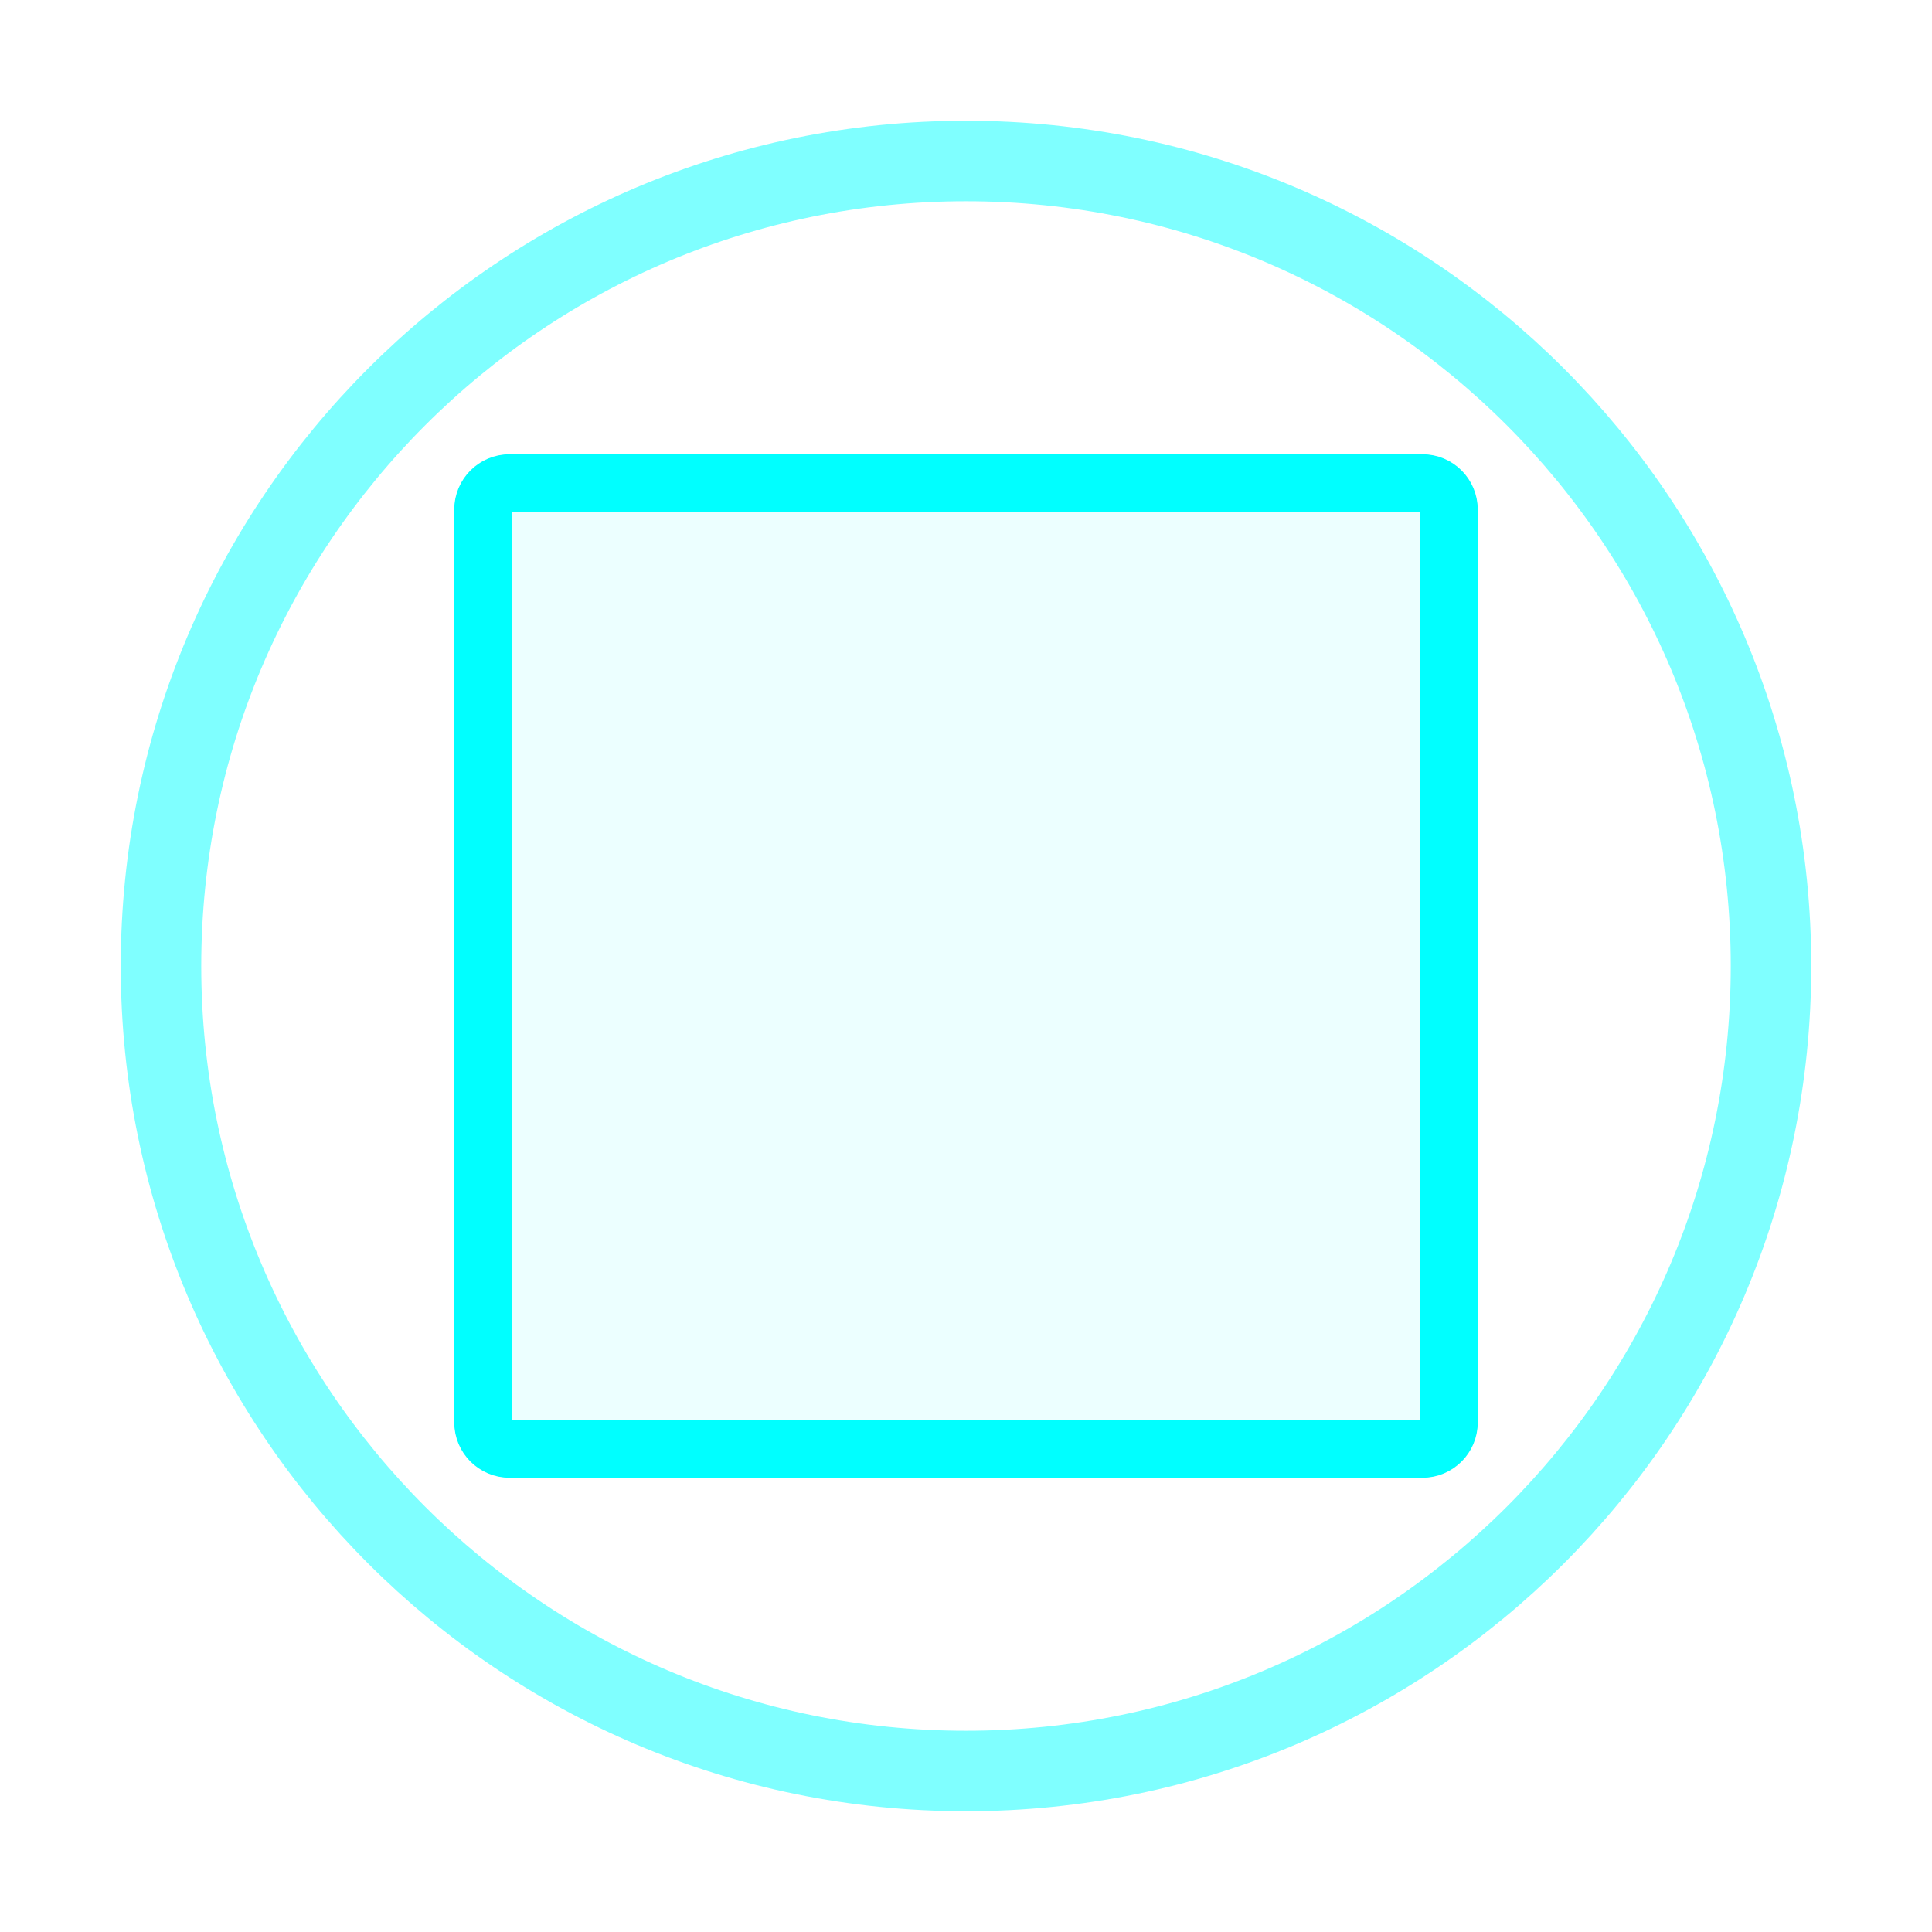
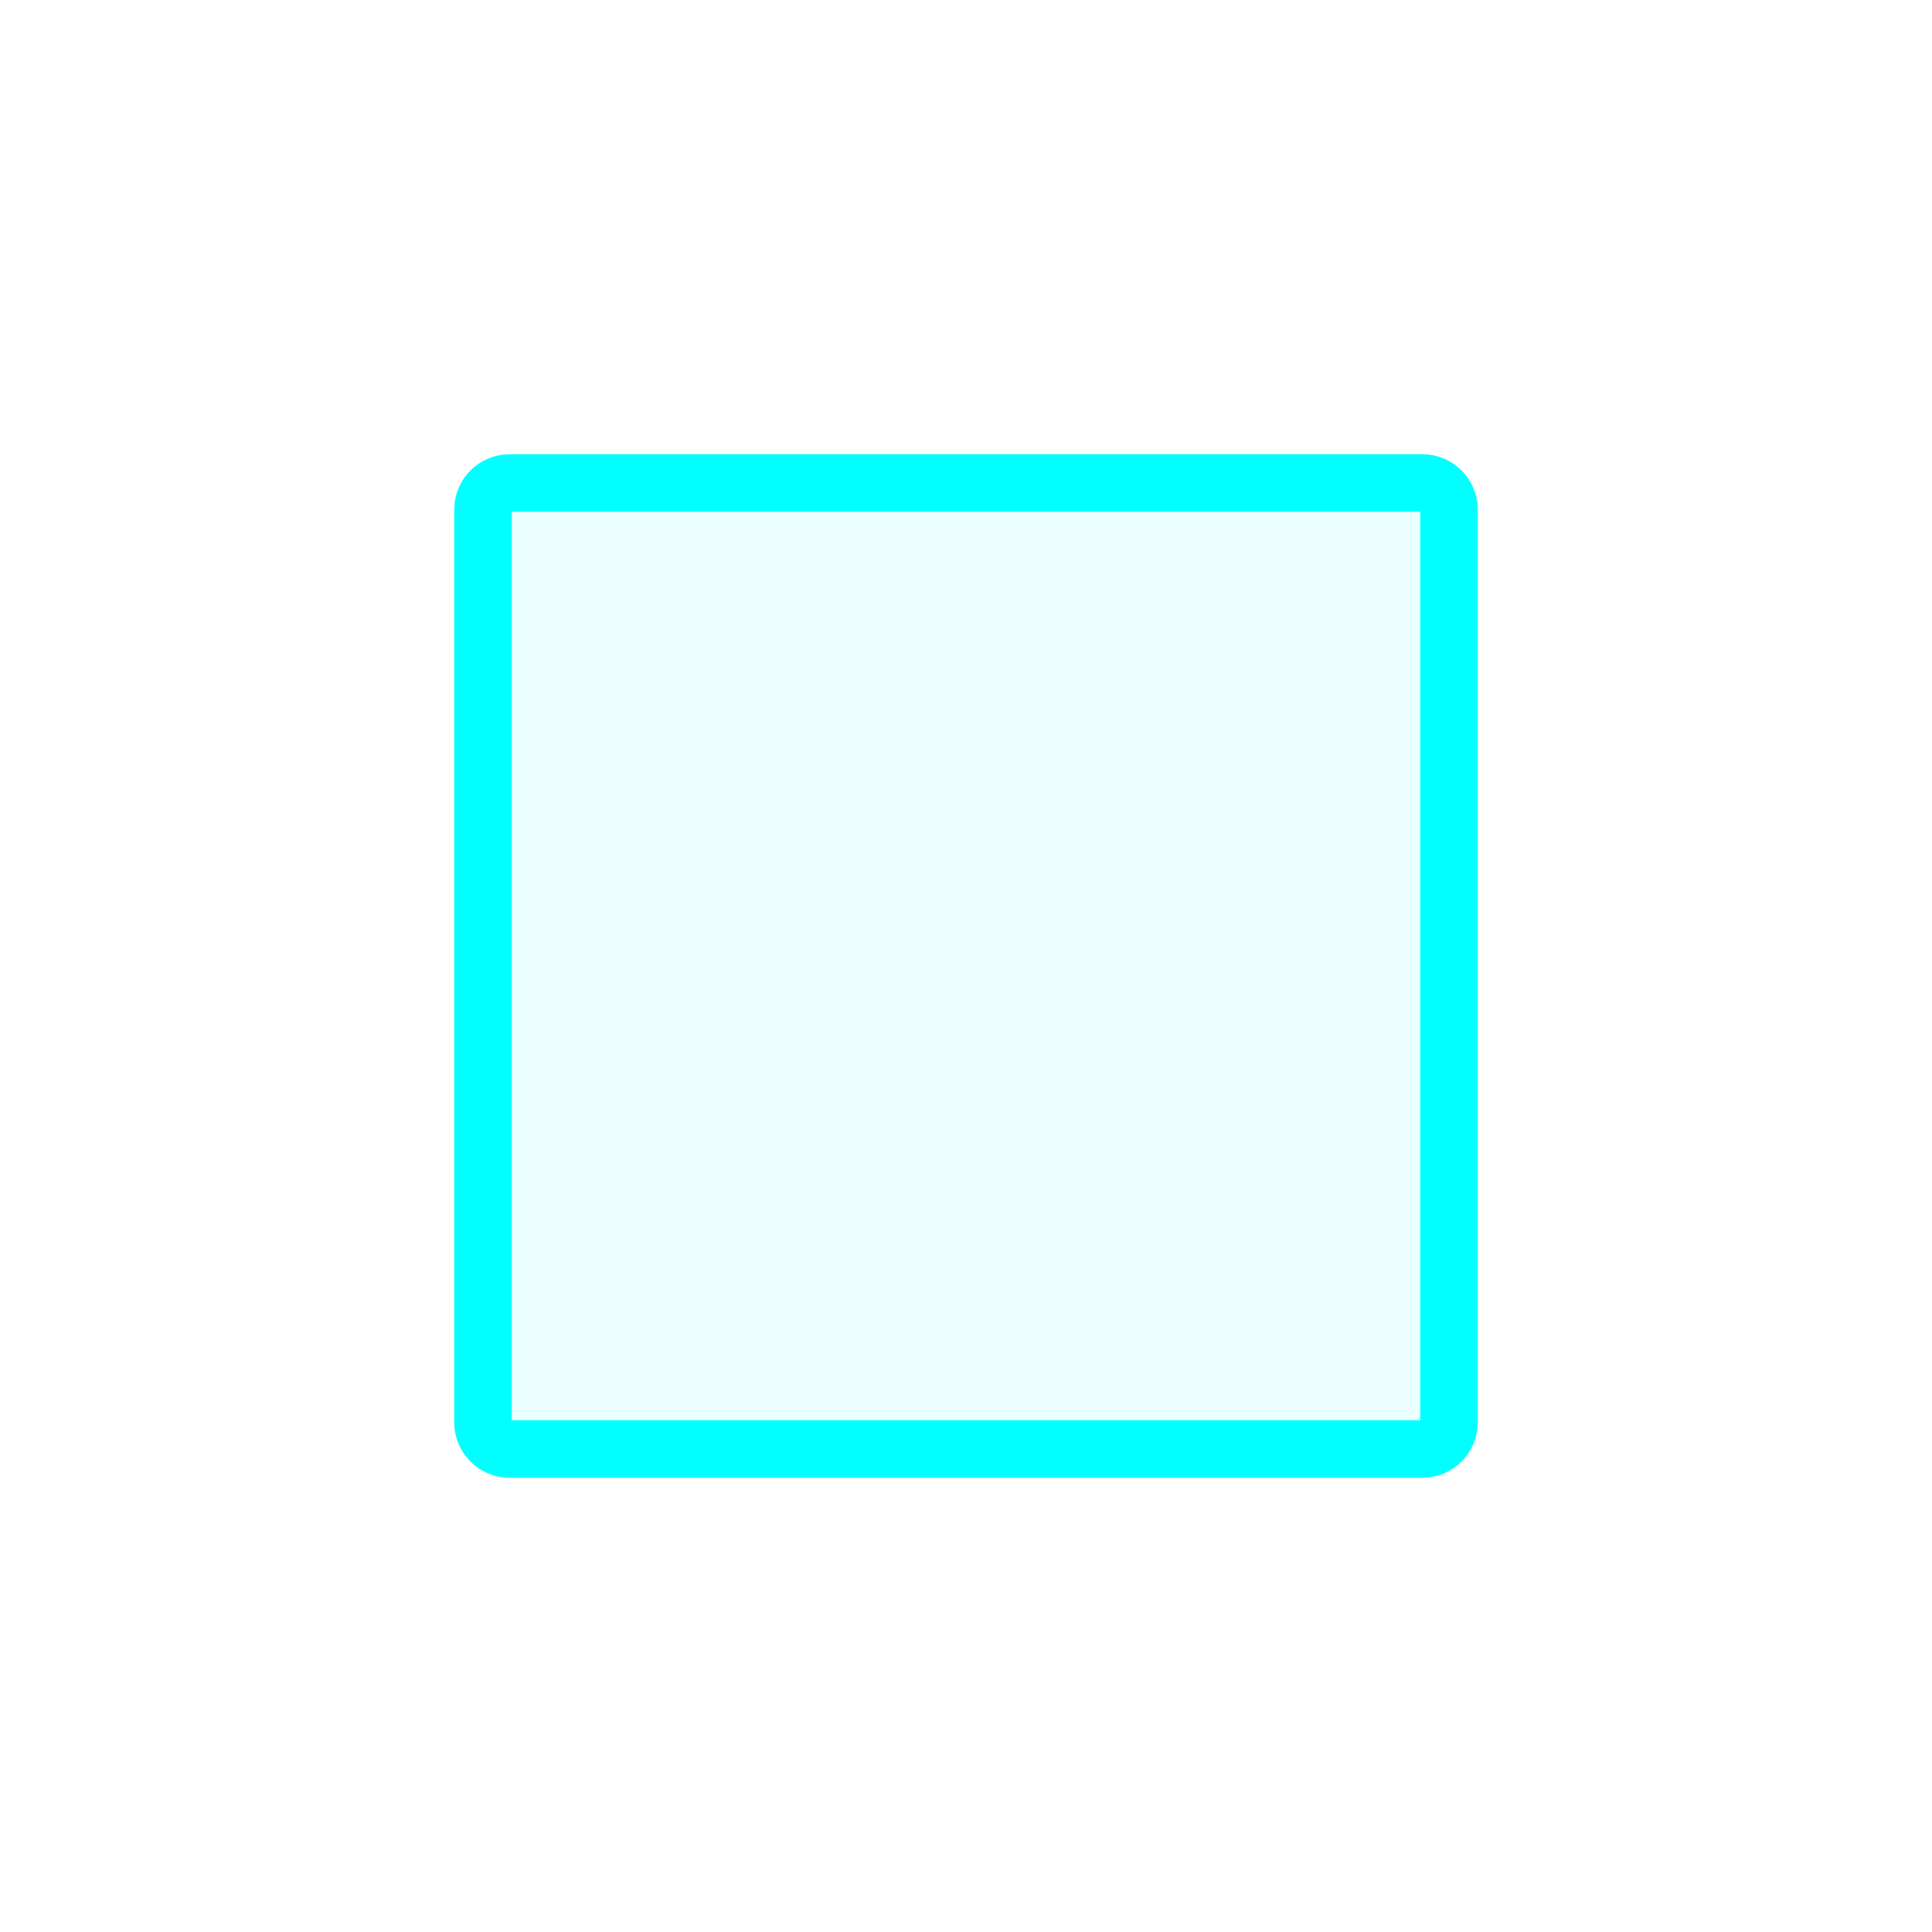
<svg xmlns="http://www.w3.org/2000/svg" width="48" height="48" id="svg2" version="1.1">
  <defs id="defs4" />
-   <g id="layer1" transform="translate(0,-1004.362)" style="display:inline">
+   <g id="layer1" transform="translate(0,-1004.362)" style="display:none">
    <path style="opacity:0.5;fill:#00ffff;fill-opacity:0;stroke:#00ffff;stroke-width:2;stroke-miterlimit:4;stroke-opacity:1;stroke-dasharray:none" id="path2987" d="M 44,24 A 20,20 0 1 1 4,24 20,20 0 1 1 44,24 z" transform="translate(0,1004.362)" />
  </g>
  <g id="layer2">
    <rect style="fill:#00ffff;fill-opacity:0.075;stroke:#00ffff;stroke-width:1.429;stroke-miterlimit:4;stroke-opacity:1;stroke-dasharray:none" id="rect3033" width="24" height="24" x="12" y="12" ry="0.66" />
    <flowRoot xml:space="preserve" id="flowRoot3803" style="font-size:13px;font-style:normal;font-variant:normal;font-weight:bold;font-stretch:normal;text-align:center;line-height:88%;letter-spacing:0px;word-spacing:0px;text-anchor:middle;fill:#00ffff;fill-opacity:1;stroke:none;font-family:Droid Sans;-inkscape-font-specification:Droid Sans Bold" transform="translate(-0.08862305,5.52079)">
      <flowRegion id="flowRegion3805">
        <rect id="rect3807" width="22" height="22" x="13.22" y="8.333" style="font-size:13px;font-weight:bold;line-height:88%;fill:#00ffff;-inkscape-font-specification:Droid Sans Bold" />
      </flowRegion>
      <flowPara id="flowPara3811">Gx</flowPara>
      <flowPara id="flowPara3815">WT</flowPara>
    </flowRoot>
  </g>
</svg>
